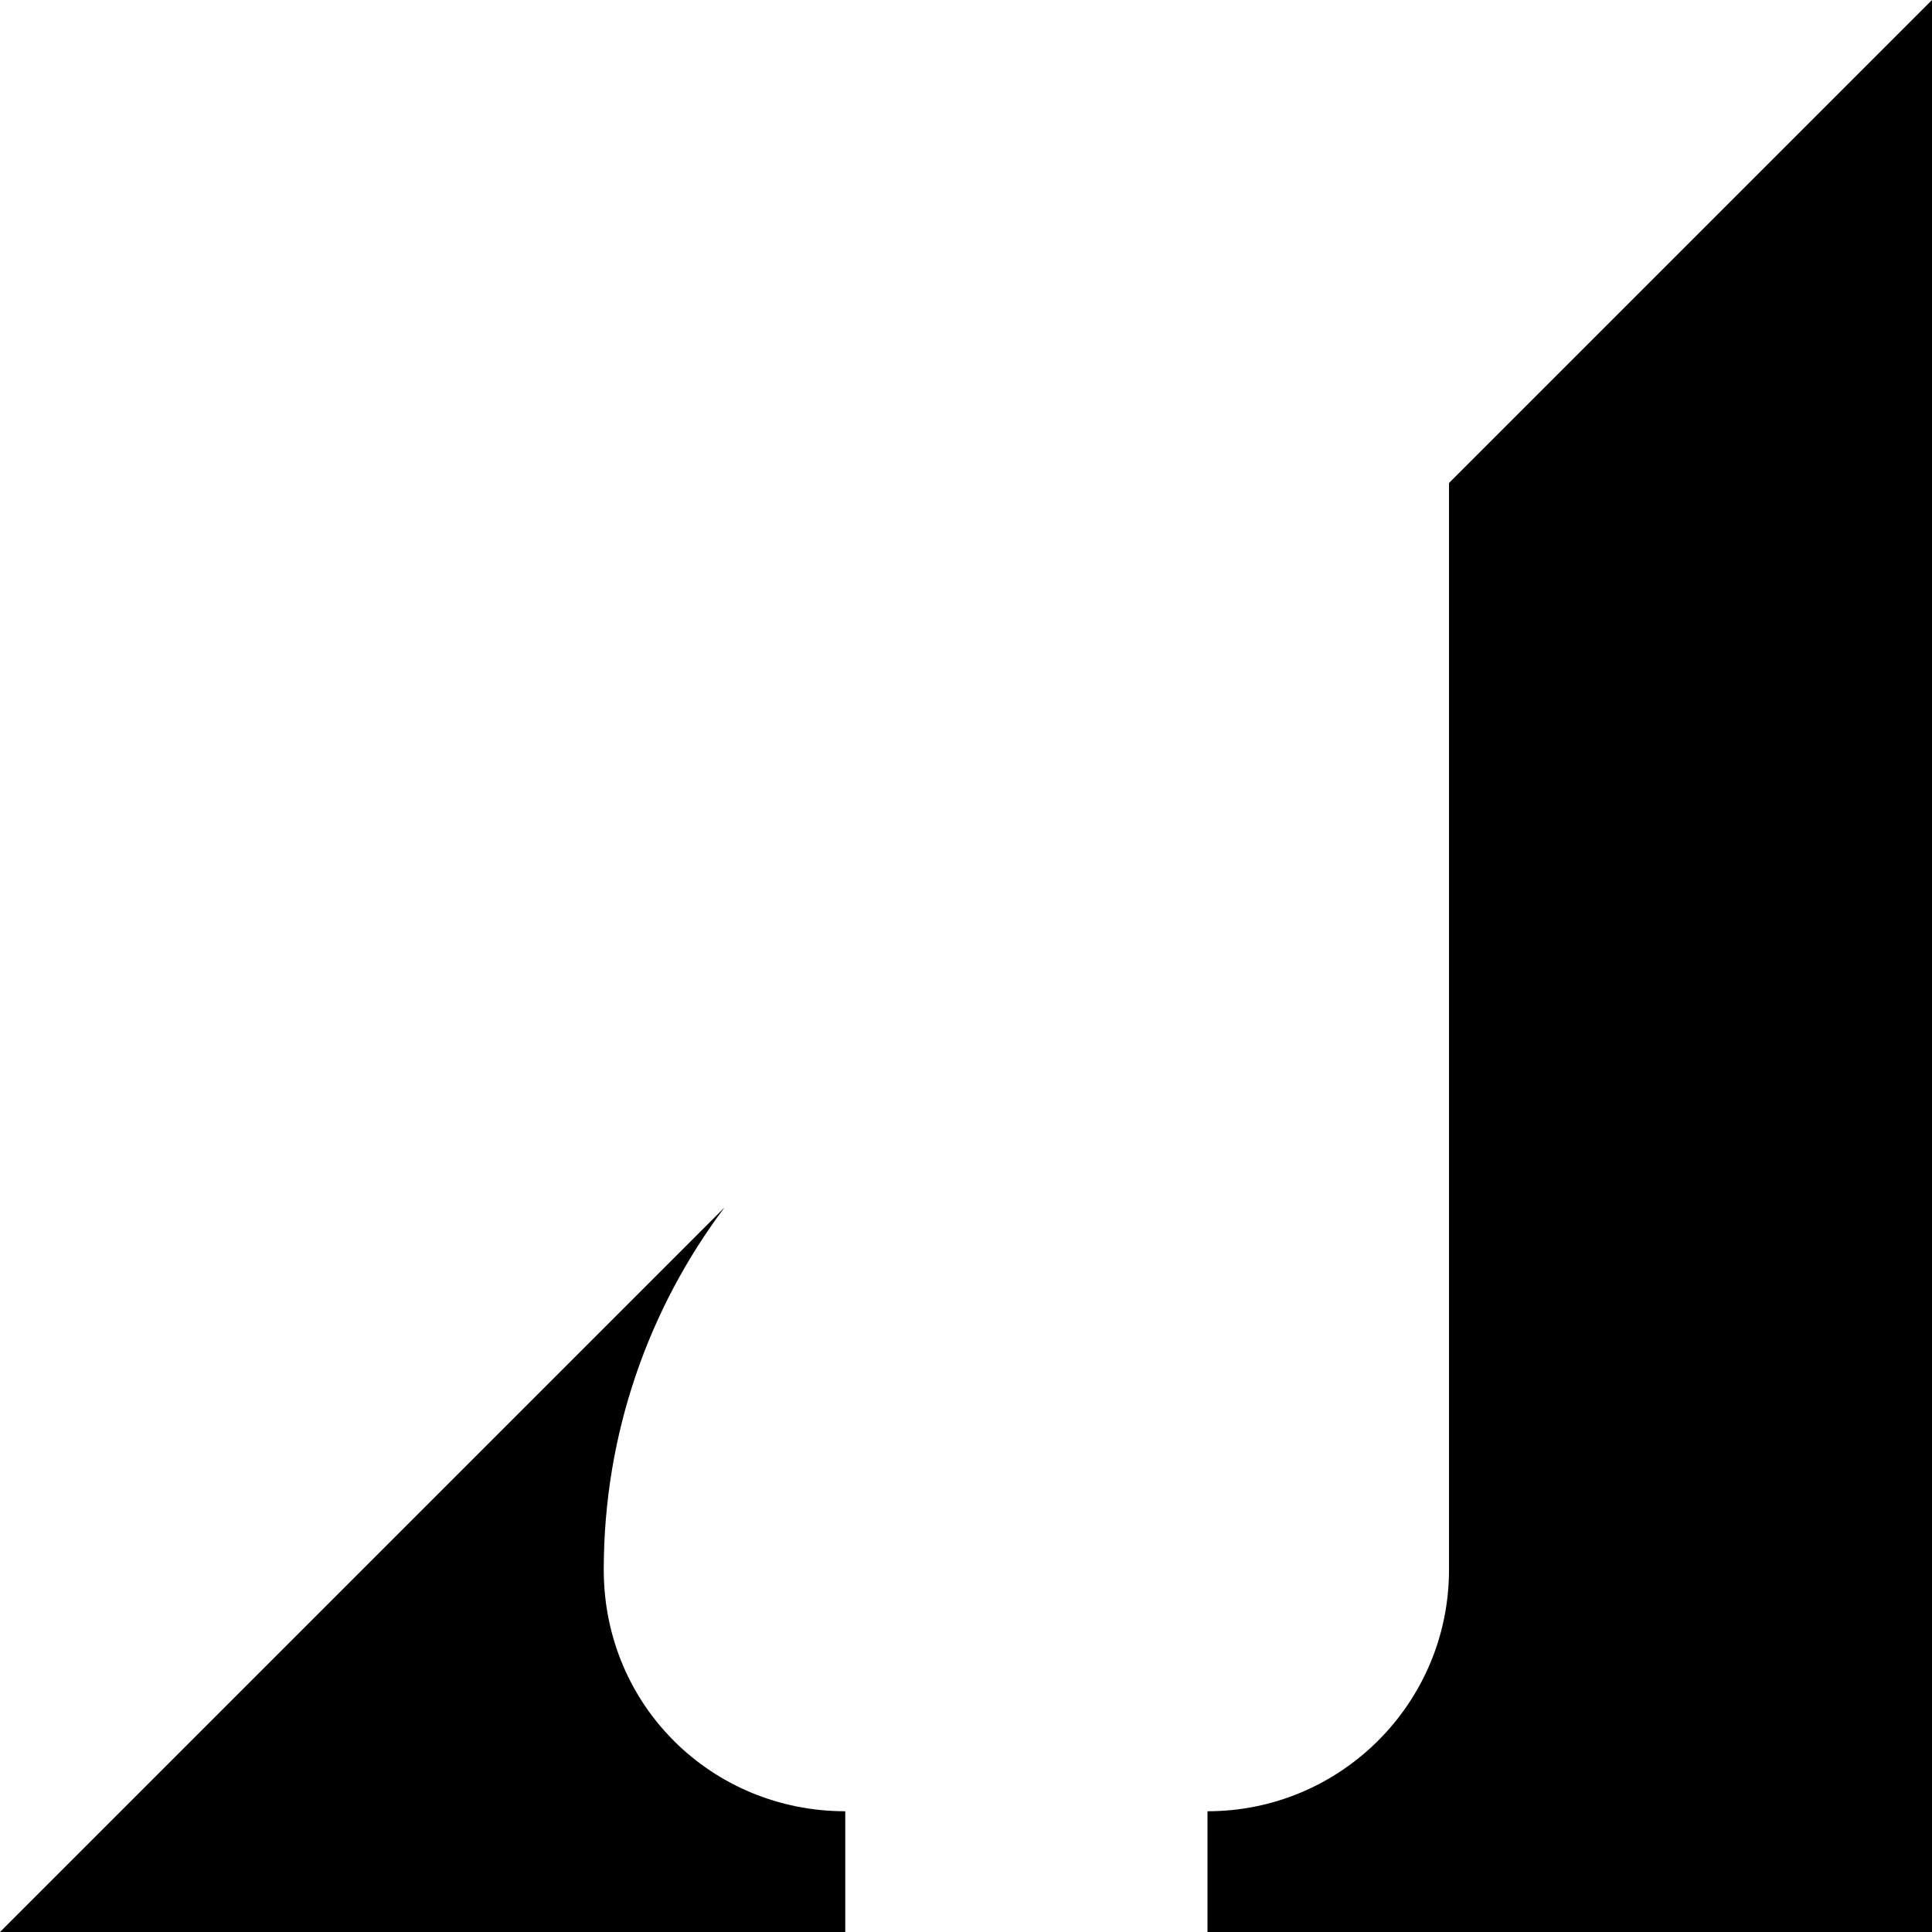
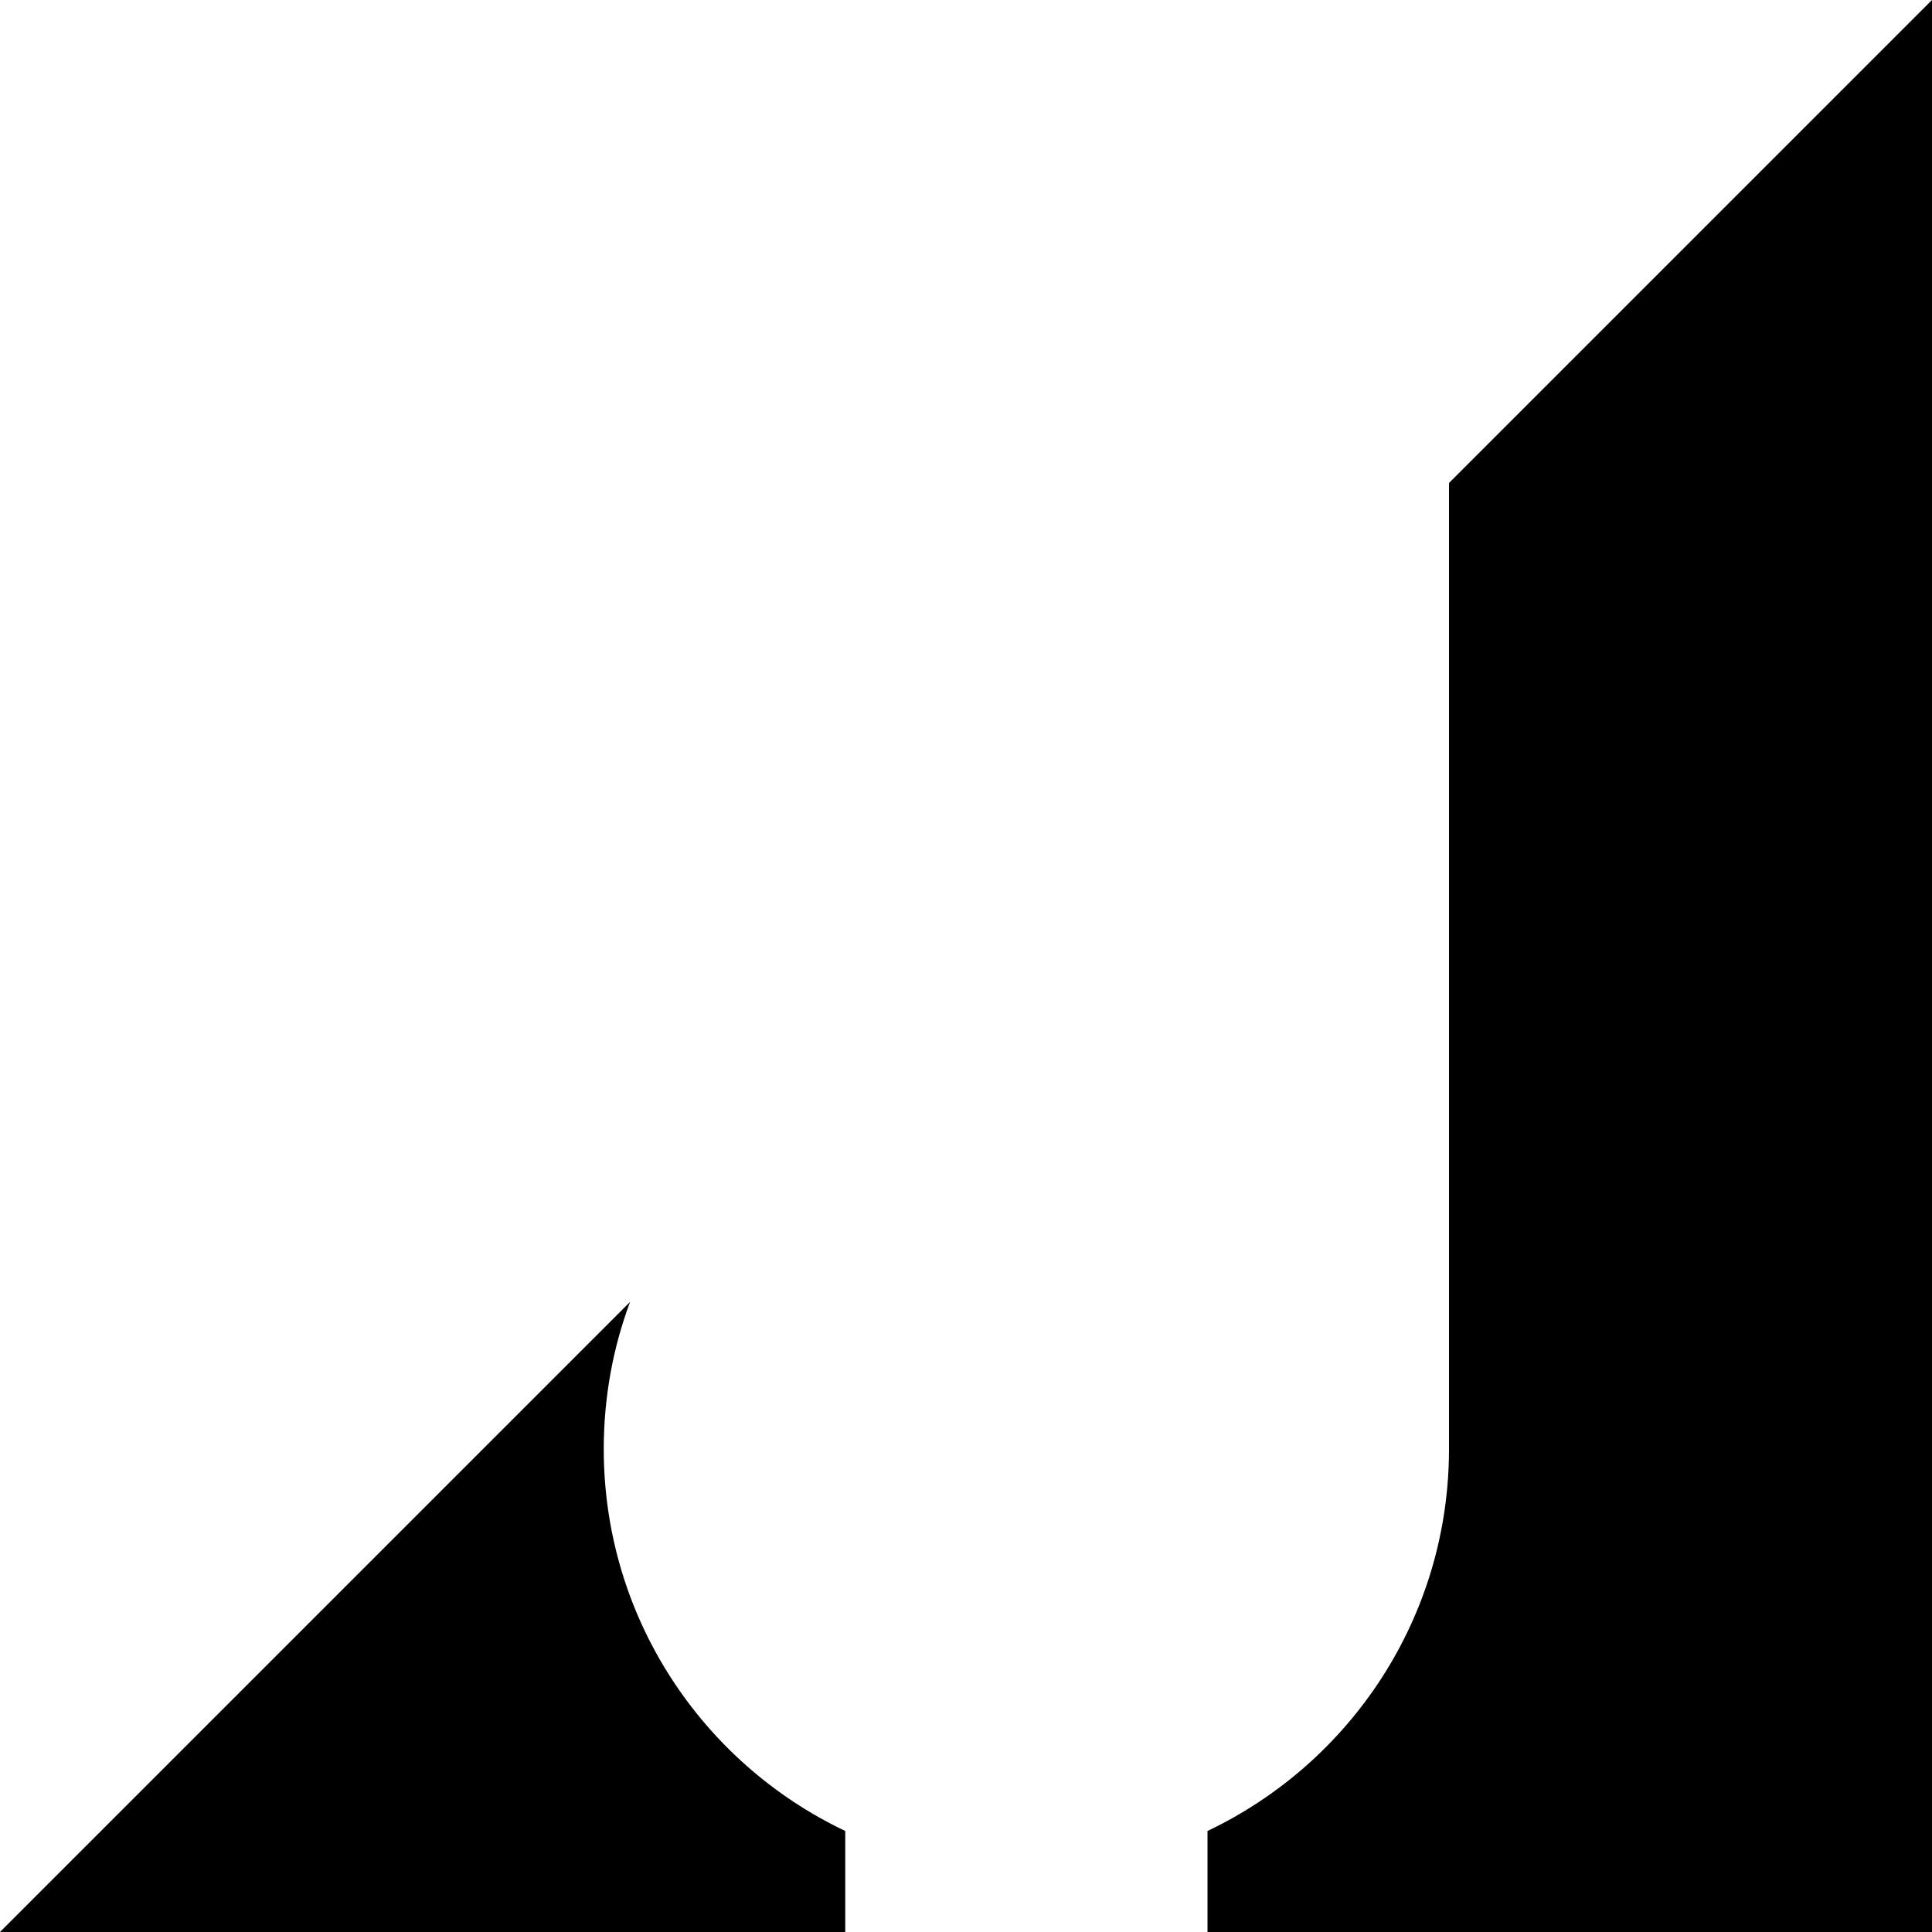
<svg xmlns="http://www.w3.org/2000/svg" viewBox="0 0 144 144" width="100%" height="100%" fill="#000000">
-   <path d="M108,117c0,9.94-8.06,18-18,18v9h54V0l-36,36v81Z" />
-   <path d="M54,90c-5.65,7.52-9,16.87-9,27s8.06,18,18,18v9H0l54-54Z" />
+   <path d="M90,136.47c10.64-5.06,18-15.9,18-28.47V36L144,0v144h-54v-7.53Z" />
+   <path d="M63,136.47v7.53H0l46.96-46.96c-1.27,3.41-1.96,7.1-1.96,10.96C45,120.57,52.36,131.42,63,136.47Z" />
</svg>
